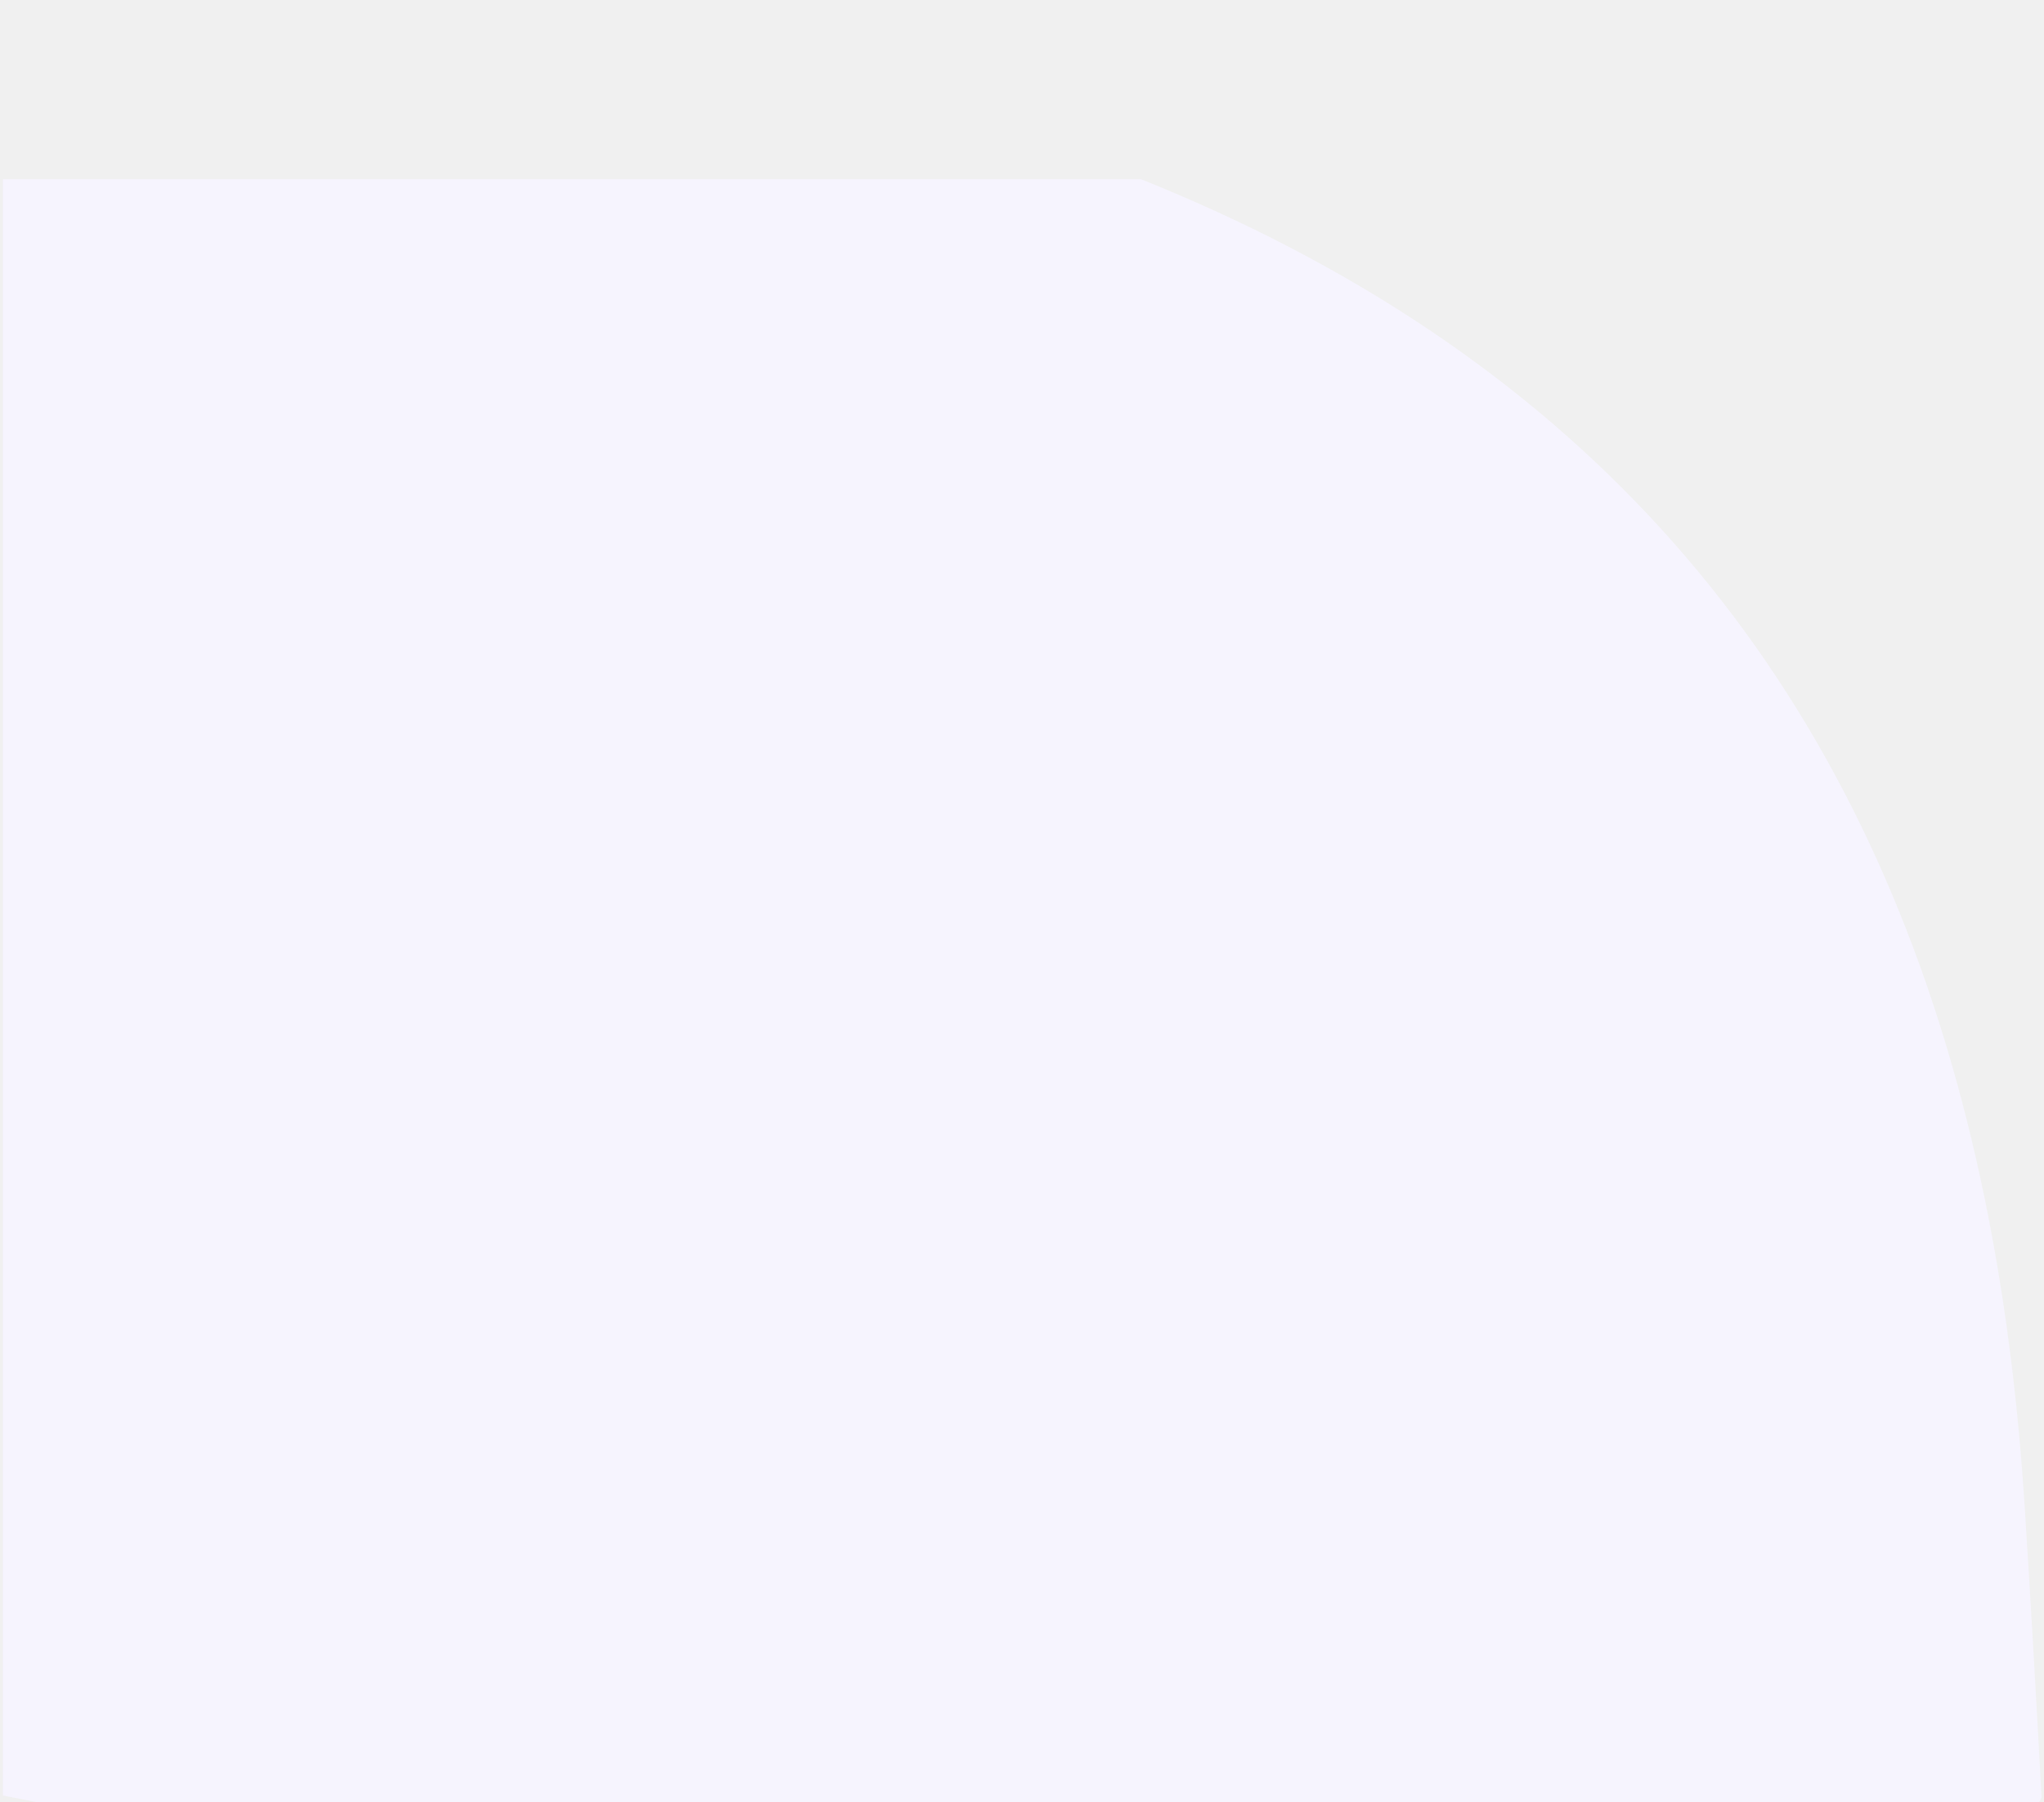
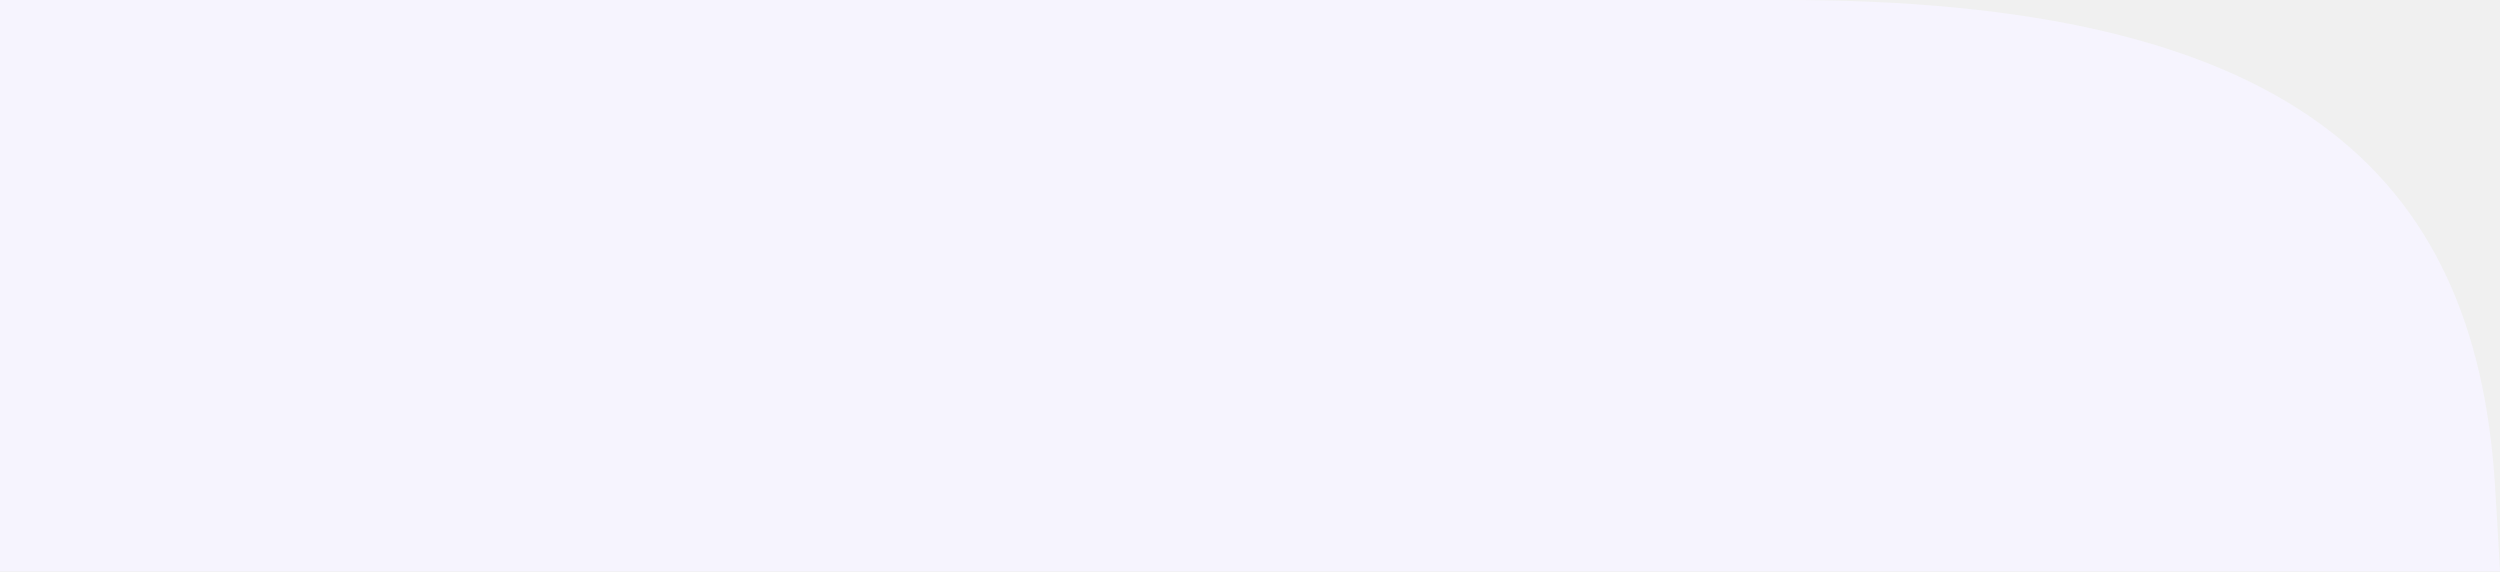
- <svg xmlns="http://www.w3.org/2000/svg" xmlns:xlink="http://www.w3.org/1999/xlink" width="658px" height="580px" viewBox="0 0 658 580" version="1.1">
-   <defs>
-     <rect id="path-1" x="0" y="0" width="659" height="581" />
-   </defs>
-   <g id="Page-1" stroke="none" stroke-width="1" fill="none" fill-rule="evenodd">
-     <g id="06d---Schedule-Call-Confirmed" transform="translate(0, -444)">
-       <g id="Group-6" transform="translate(0, 443)">
-         <mask id="mask-2" fill="white">
-           <use xlink:href="#path-1" />
-         </mask>
-         <g id="Mask" fill-rule="nonzero" />
-         <path d="M0.944,638.158 C446.442,639.393 631.403,466.365 651.654,155.571 C653.288,130.49 655.143,98.657 657.219,60.072 C618.933,-18.19 400.174,-17.982 0.944,60.696 L0.944,638.158 Z" id="Path-2" fill="#F6F4FE" mask="url(#mask-2)" transform="translate(329.0813, 319.8478) scale(1, -1) translate(-329.0813, -319.8478) " />
-       </g>
-     </g>
-   </g>
+ <svg xmlns="http://www.w3.org/2000/svg" version="1.1" id="Layer_1" x="0px" y="0px" viewBox="0 0 2500 571.3" style="enable-background:new 0 0 2500 571.3;" xml:space="preserve">
+   <path style="fill-rule:evenodd;clip-rule:evenodd;fill:#F6F4FE;" d="M2494.8,482.6C2474.6,171.8,2289.6-1.2,1779.5,0H0v571.3h1779.5H2500C2498.1,535.8,2496.3,506.2,2494.8,482.6z" />
</svg>
